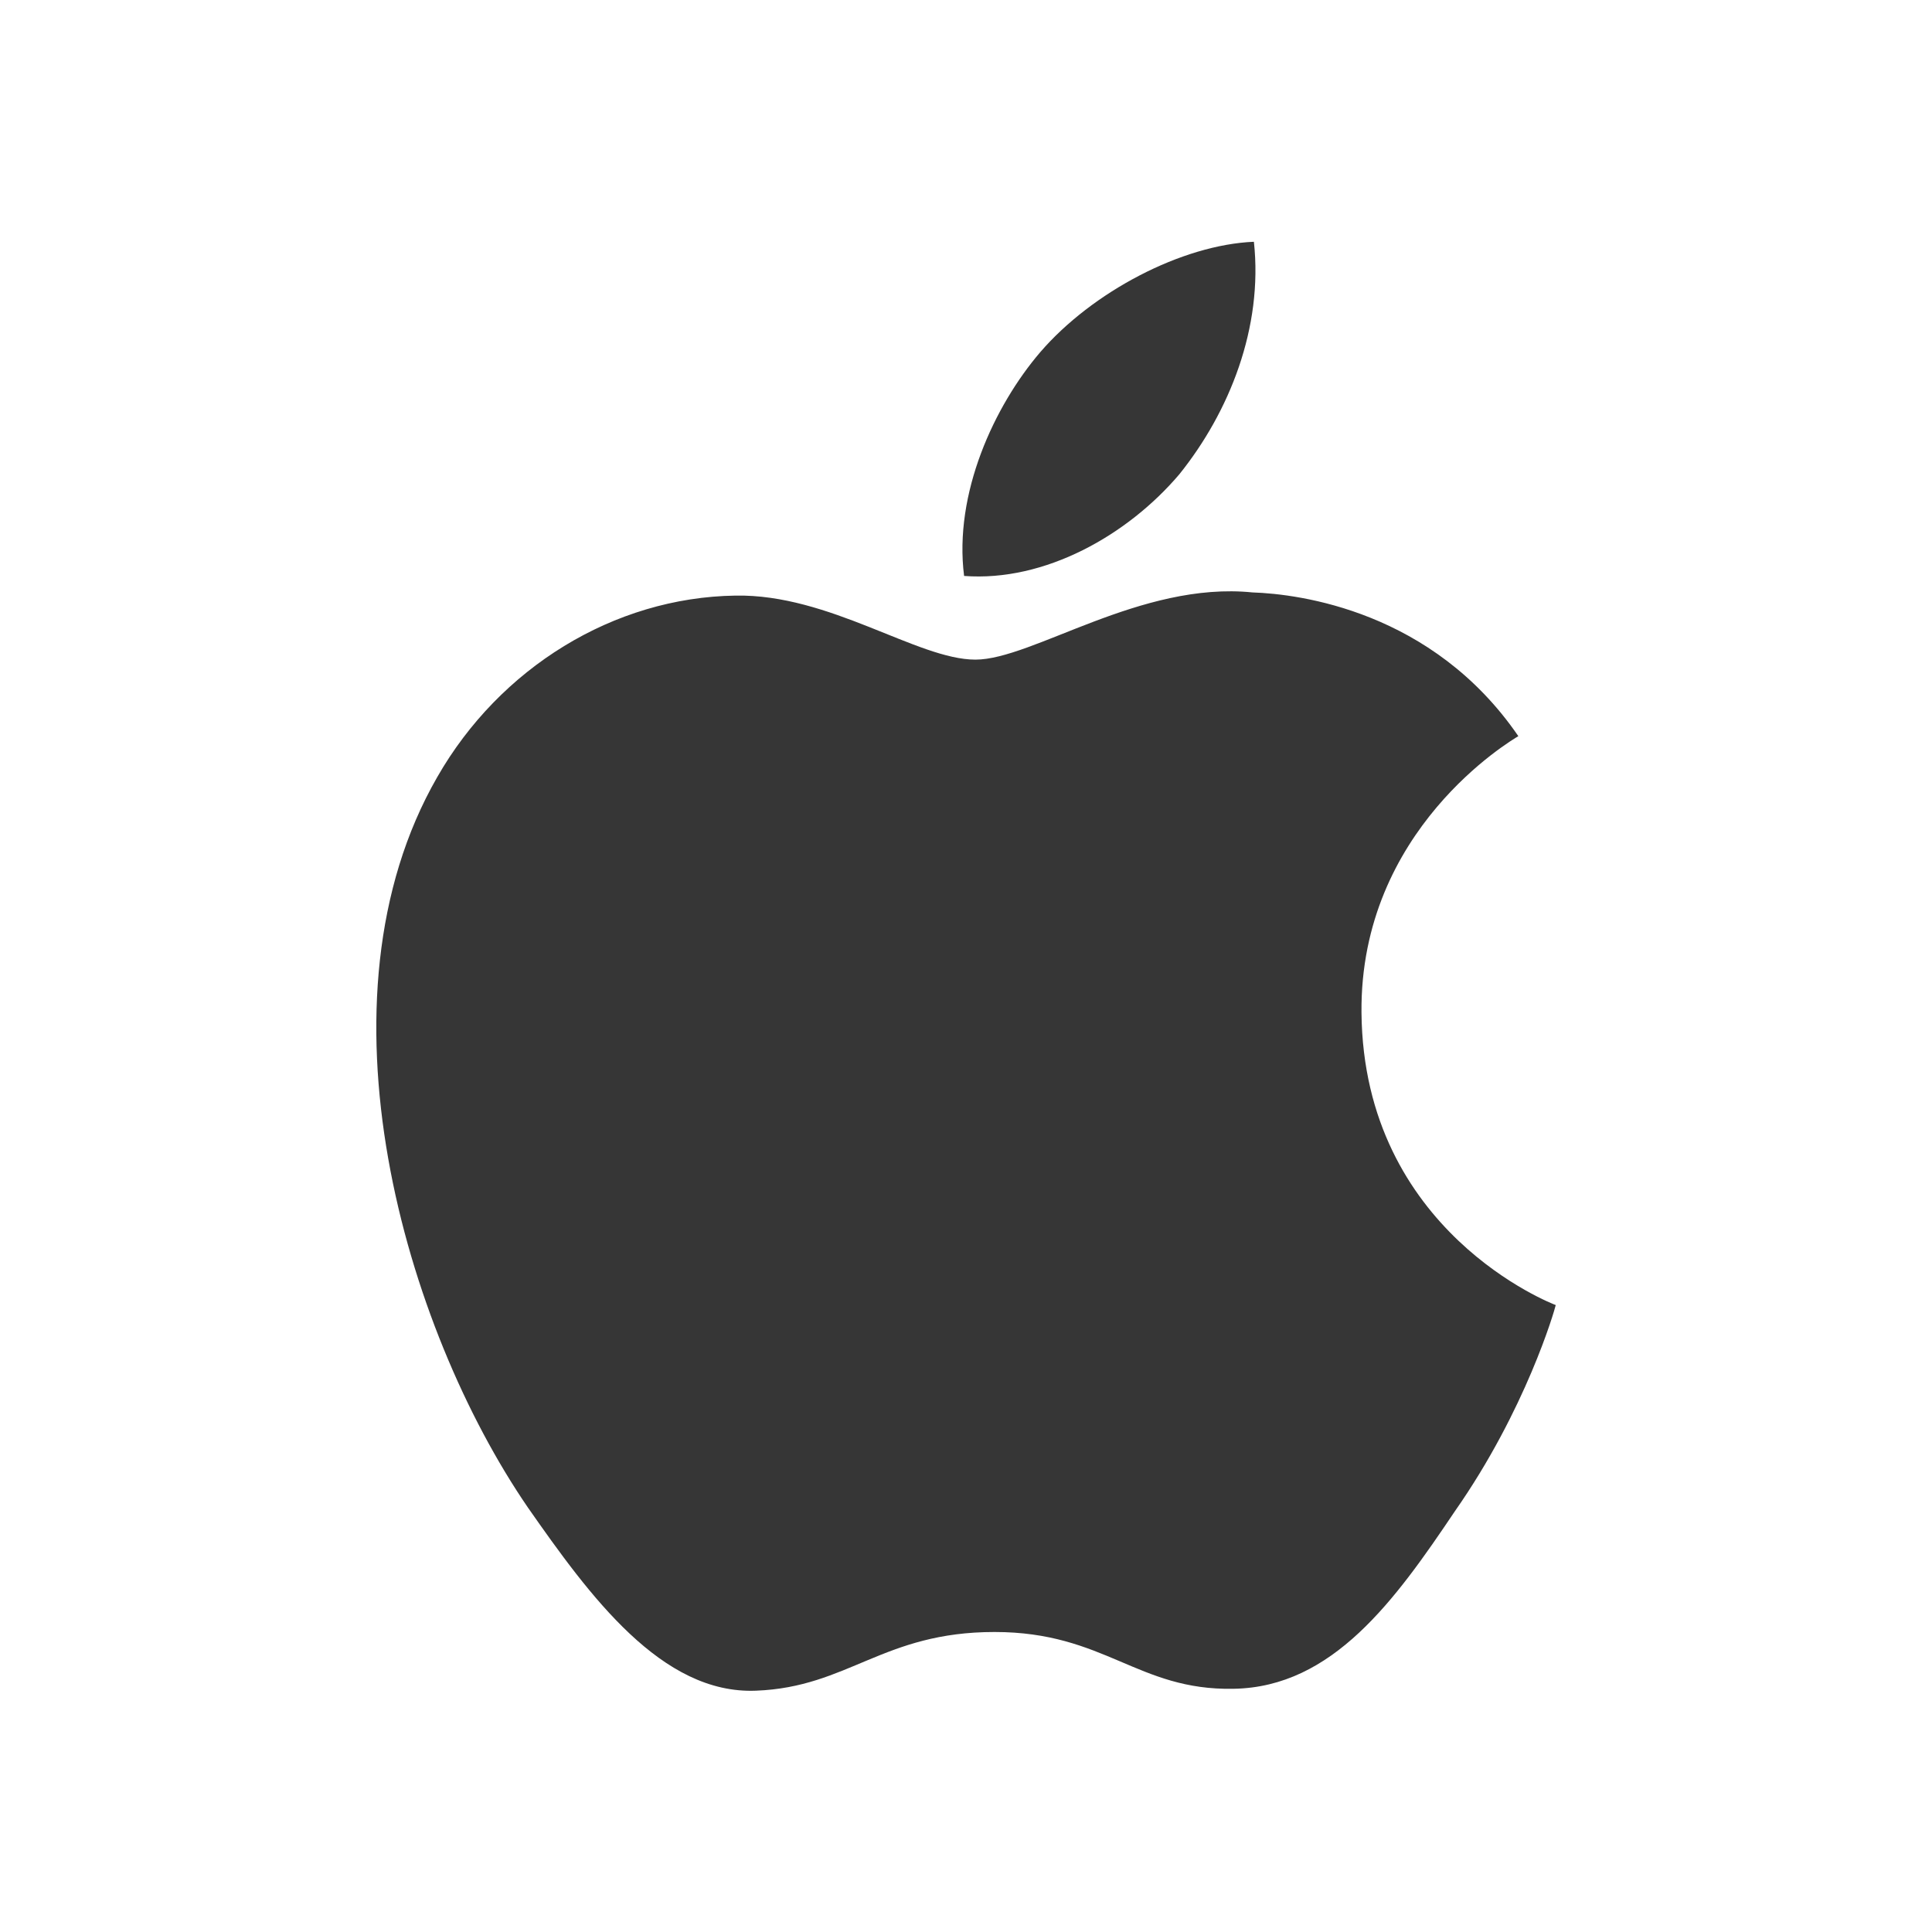
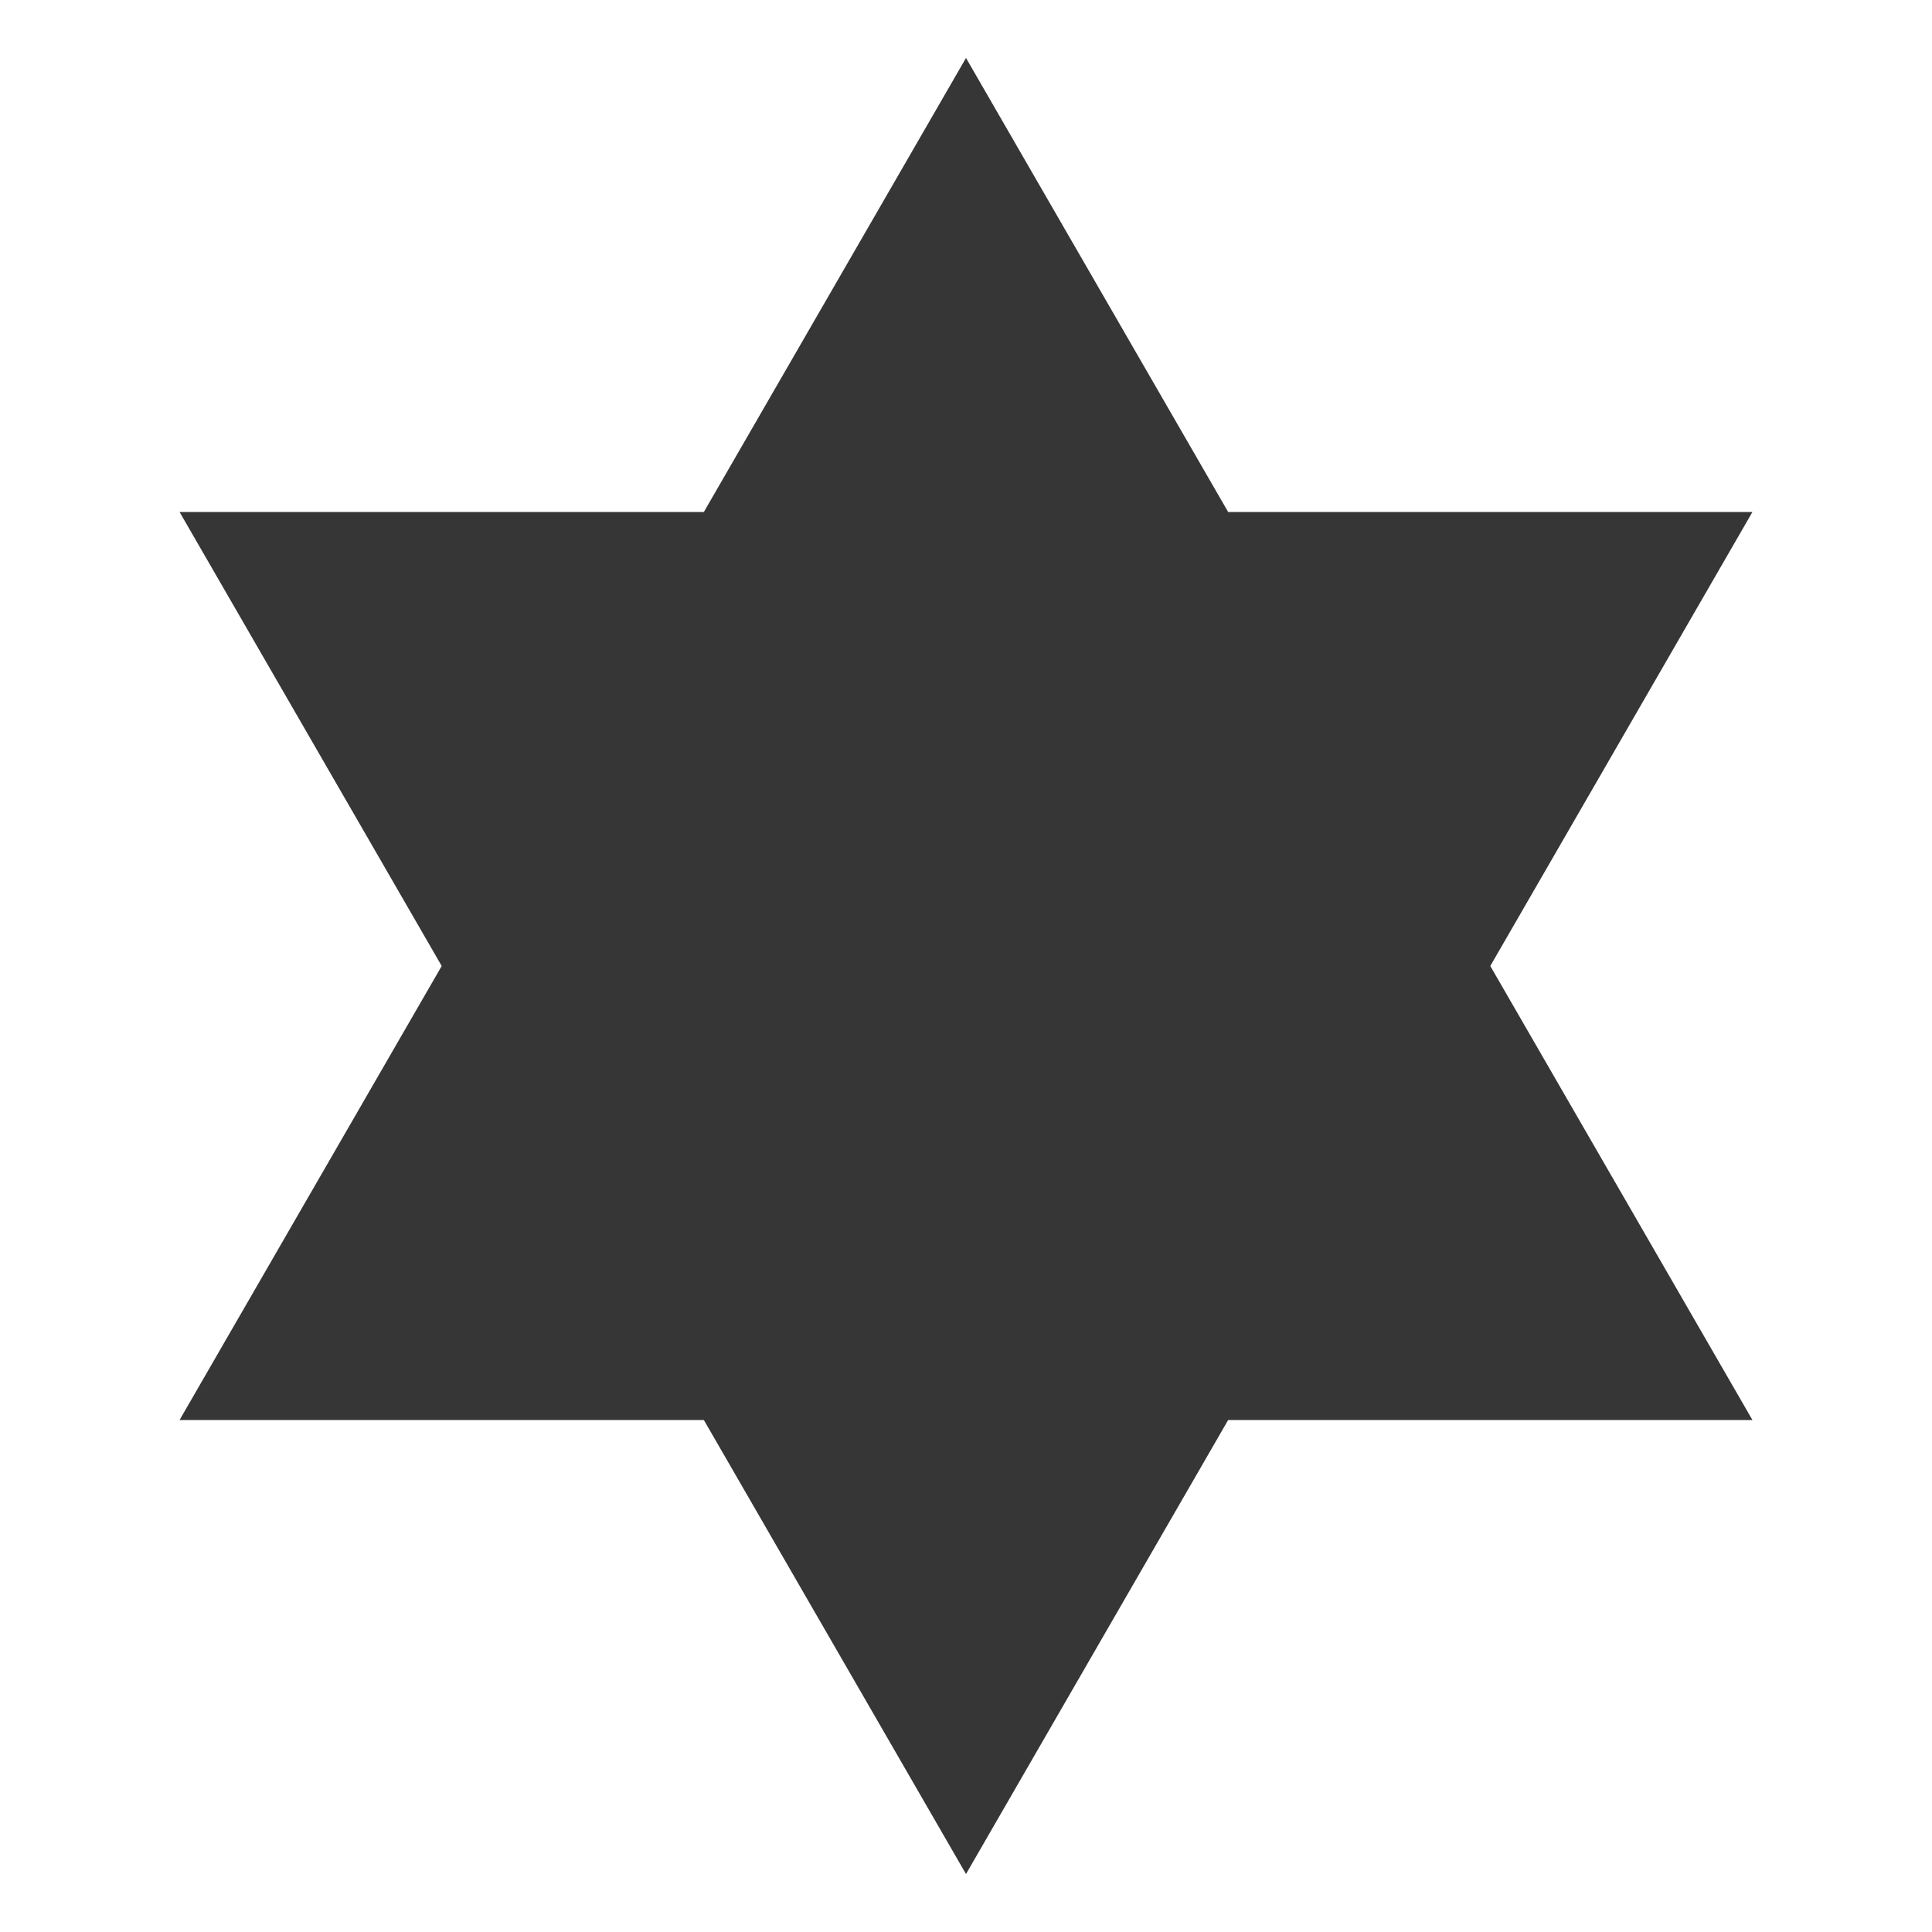
<svg xmlns="http://www.w3.org/2000/svg" width="16" height="16">
-   <path fill="currentColor" d="M10.356 286.57c.552-.687.926-1.62.823-2.567-.795.033-1.785.552-2.36 1.22-.506.591-.956 1.559-.84 2.47.892.067 1.806-.45 2.377-1.123m2.011 5.945c-.019-2.024 1.656-3.006 1.732-3.053-.948-1.383-2.417-1.57-2.935-1.587-1.235-.126-2.43.742-3.06.742-.64 0-1.609-.727-2.651-.707-1.344.02-2.602.799-3.291 2.003-1.418 2.463-.361 6.08 1 8.066.683.978 1.478 2.066 2.52 2.023 1.02-.039 1.4-.648 2.633-.648 1.22 0 1.577.648 2.64.627 1.096-.018 1.784-.98 2.443-1.96.784-1.12 1.101-2.218 1.114-2.277-.025-.009-2.123-.807-2.145-3.23z" style="color:#363636" transform="matrix(.75 0 0 .75 2 -211)" />
+   <path d="M8.000 0.480 L10.171 4.240 L14.513 4.240 L12.342 8.000 L14.513 11.760 L10.171 11.760 L8.000 15.520 L5.829 11.760 L1.487 11.760 L3.658 8.000 L1.487 4.240 L5.829 4.240 Z" fill="#363636" />
</svg>
